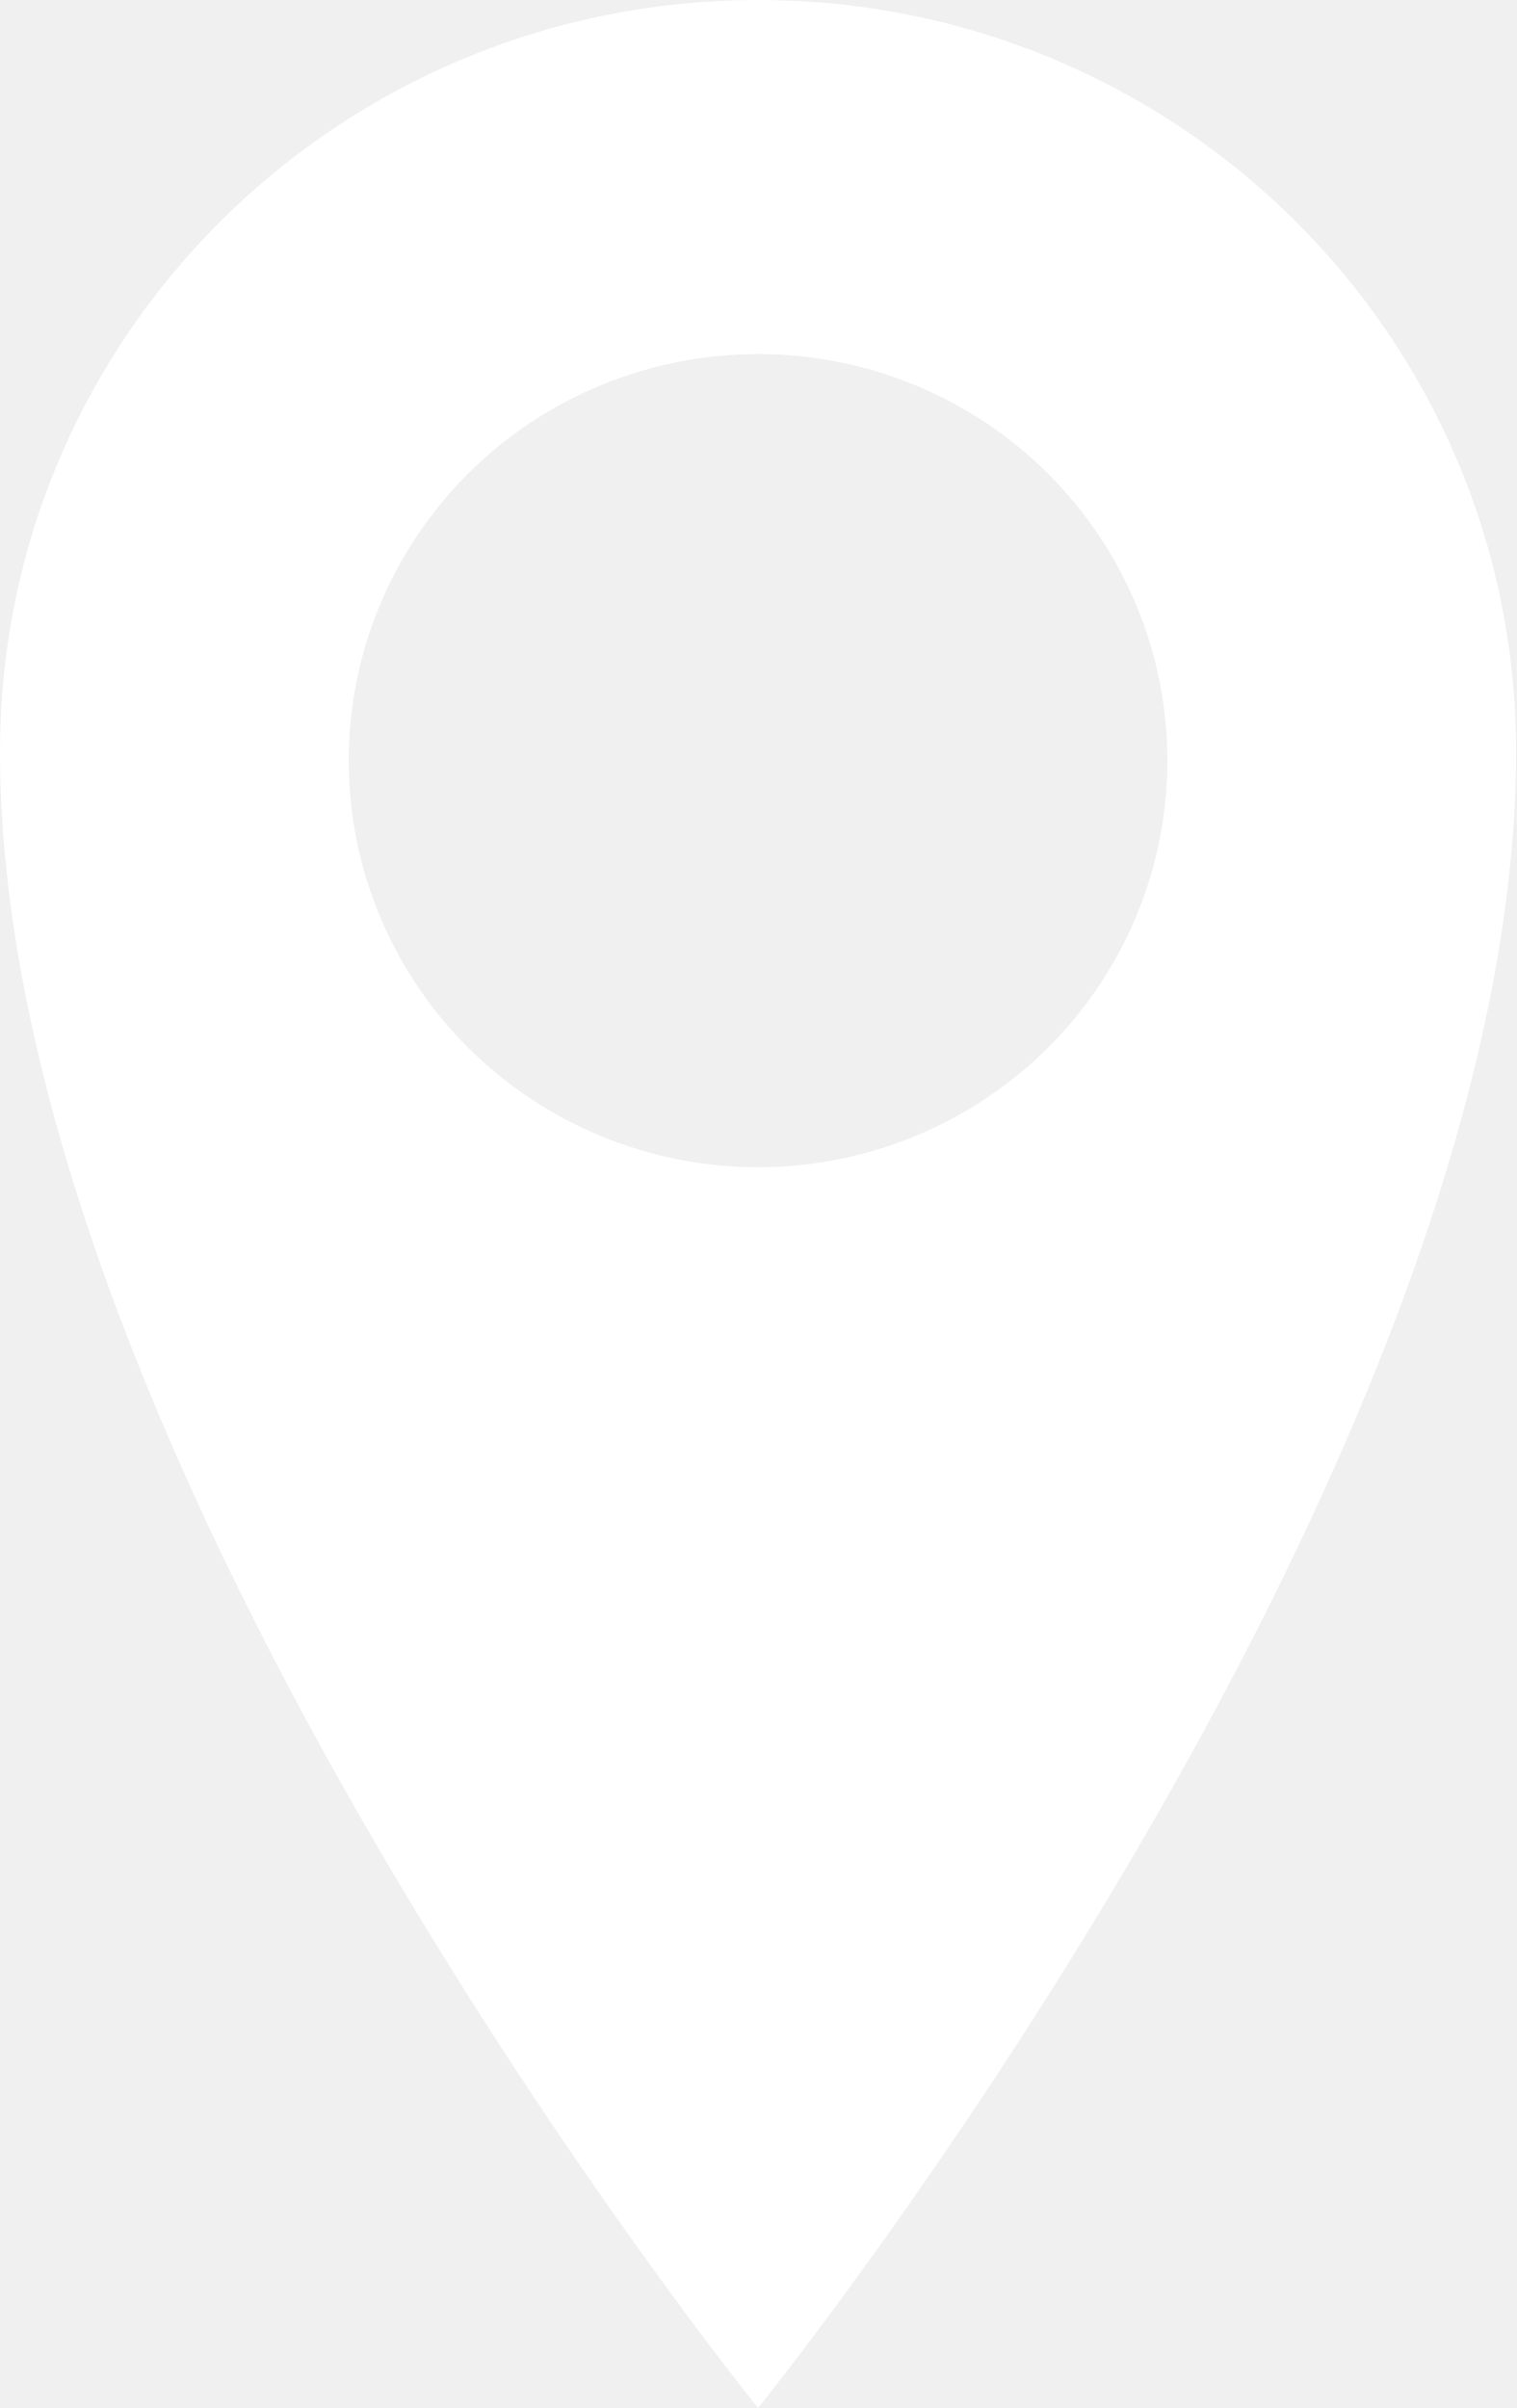
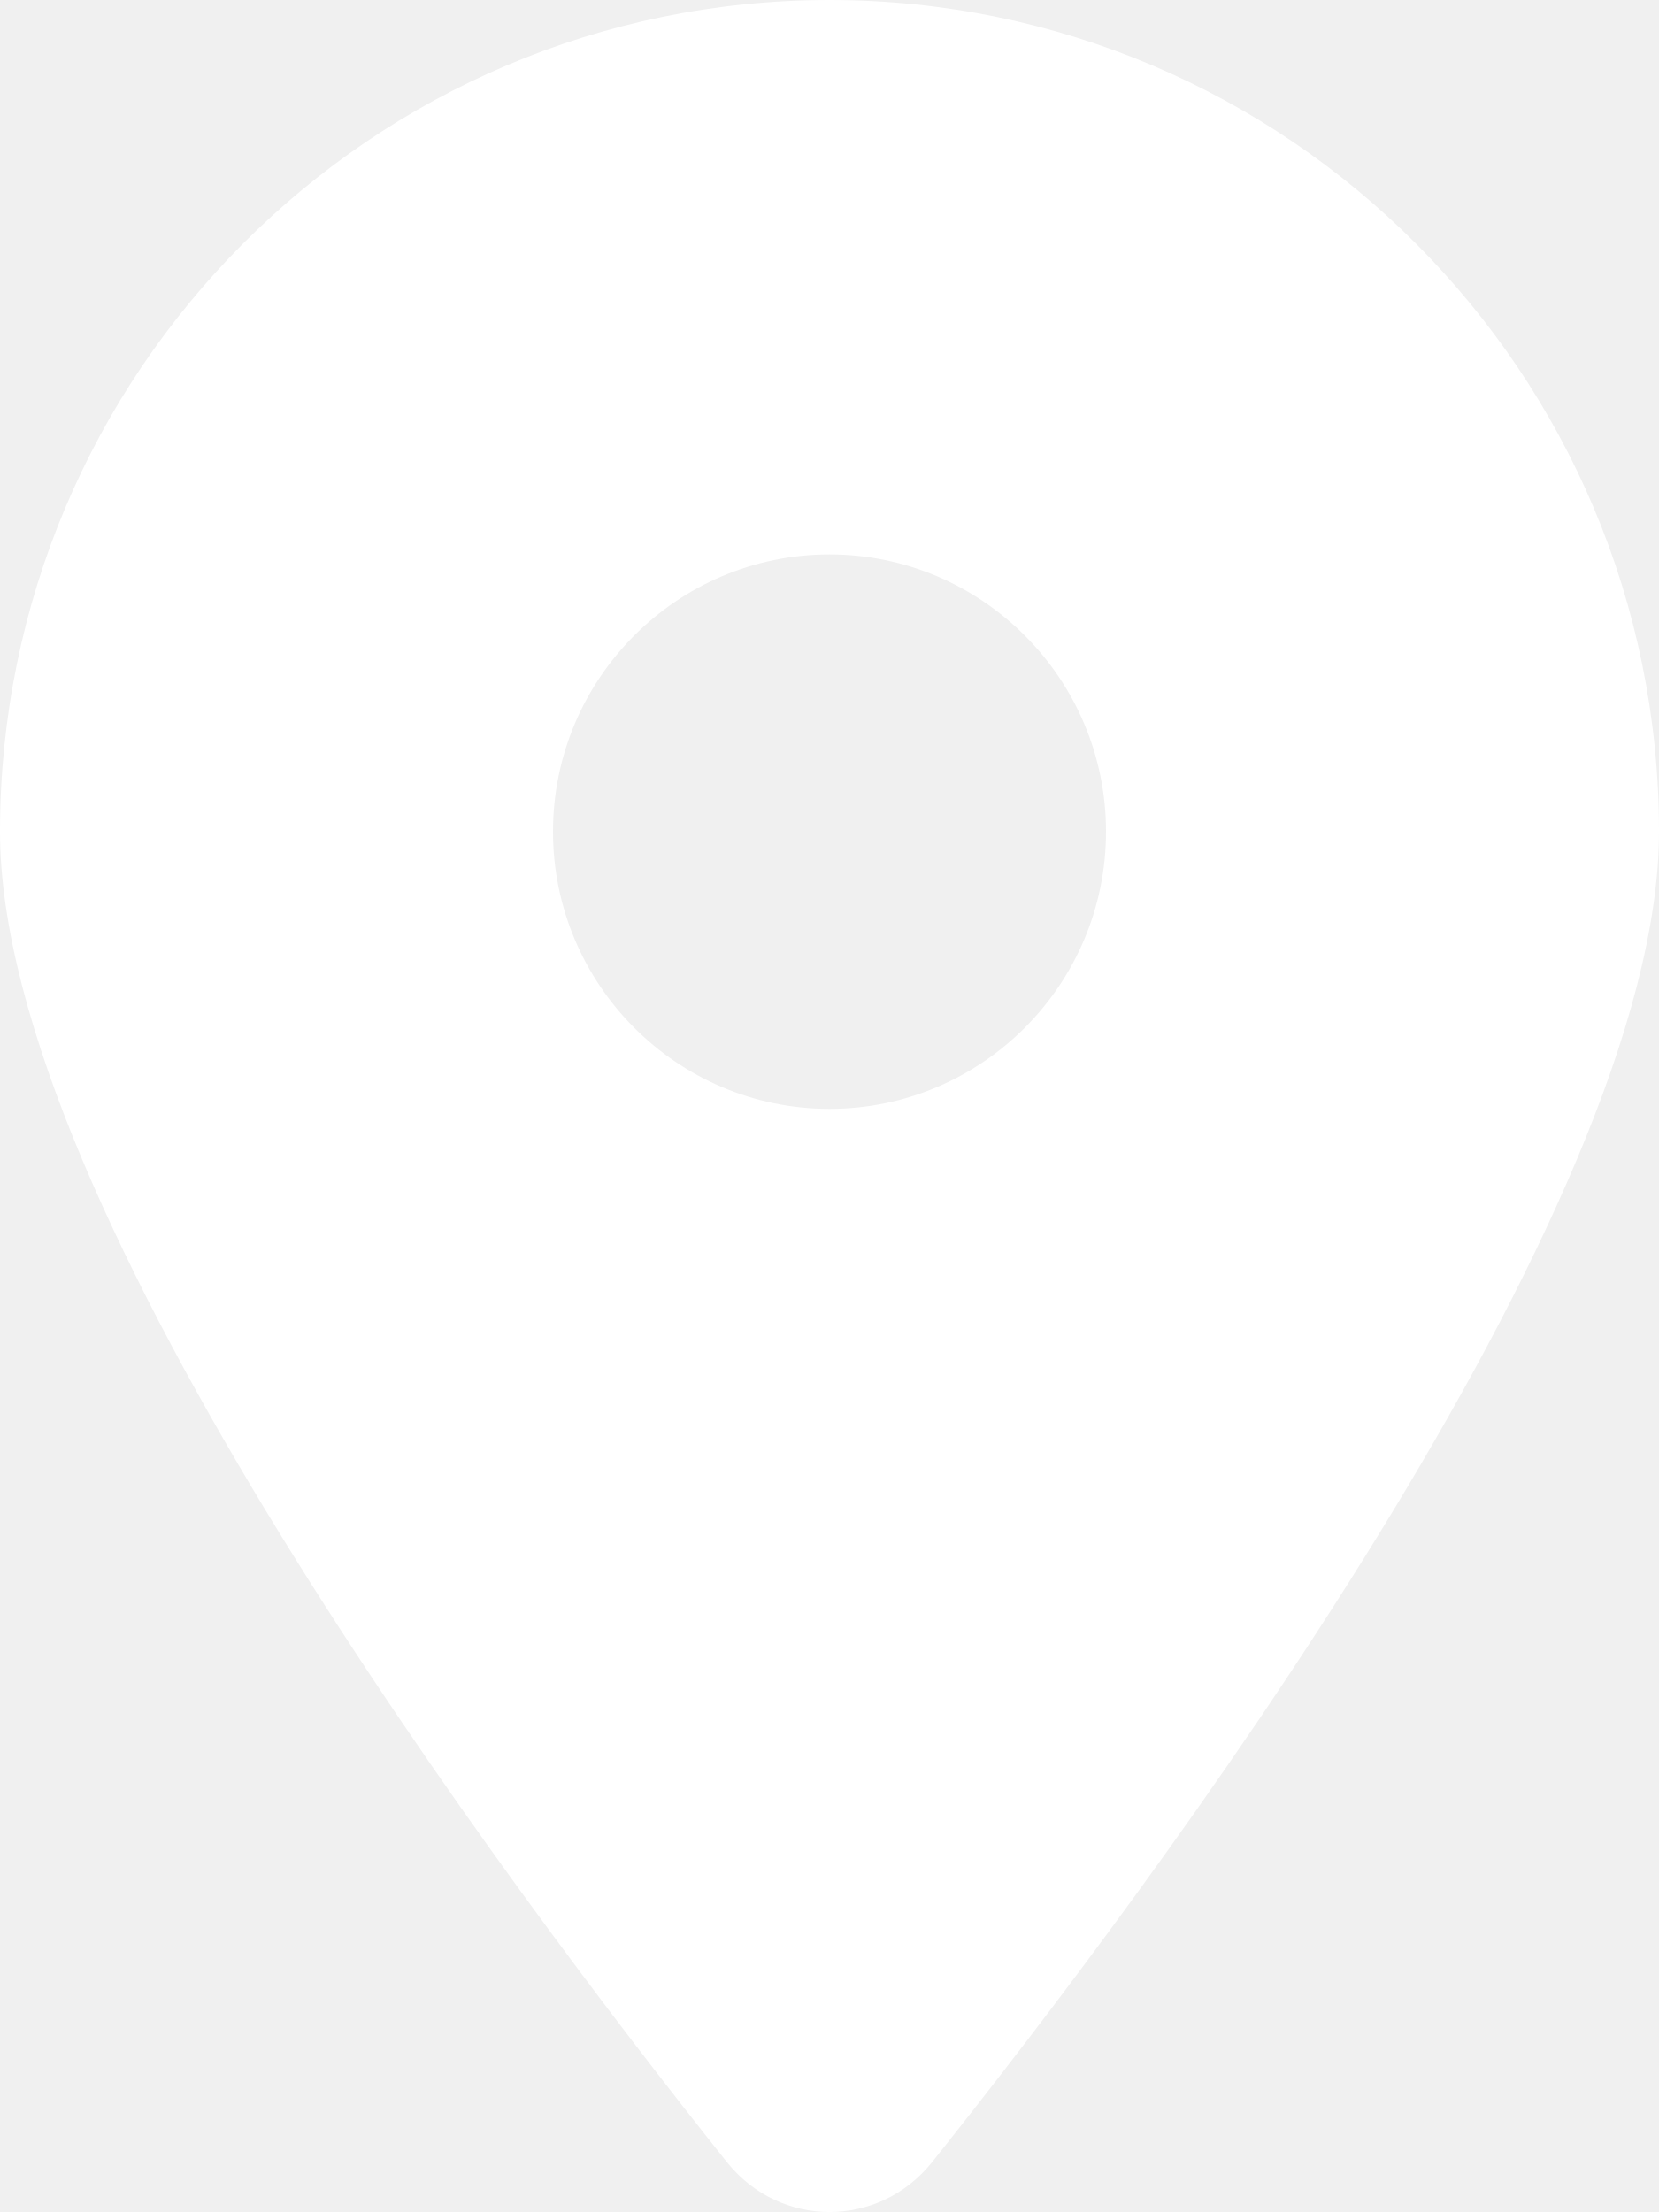
- <svg xmlns="http://www.w3.org/2000/svg" width="34" height="54" viewBox="0 0 34 54" fill="none">
-   <path d="M17 0C7.609 0 0 7.528 0 16.852C0 32.974 17 54 17 54C17 54 34 32.971 34 16.852C34 7.531 26.391 0 17 0ZM17 26.176C14.565 26.176 12.23 25.215 10.509 23.505C8.787 21.795 7.82 19.476 7.82 17.058C7.82 14.639 8.787 12.32 10.509 10.61C12.23 8.9 14.565 7.94 17 7.94C19.435 7.94 21.77 8.9 23.491 10.61C25.213 12.32 26.18 14.639 26.18 17.058C26.18 19.476 25.213 21.795 23.491 23.505C21.77 25.215 19.435 26.176 17 26.176Z" fill="white" />
+ <svg xmlns="http://www.w3.org/2000/svg" width="15" height="20" viewBox="0 0 15 20" fill="none">
+   <path d="M8.426 19.551C10.43 17.036 15 10.942 15 7.519C15 3.368 11.641 0 7.5 0C3.359 0 0 3.368 0 7.519C0 10.942 4.57 17.036 6.574 19.551C7.055 20.15 7.945 20.15 8.426 19.551ZM7.5 10.026C6.121 10.026 5 8.902 5 7.519C5 6.137 6.121 5.013 7.5 5.013C8.879 5.013 10 6.137 10 7.519C10 8.902 8.879 10.026 7.5 10.026Z" fill="white" />
</svg>
